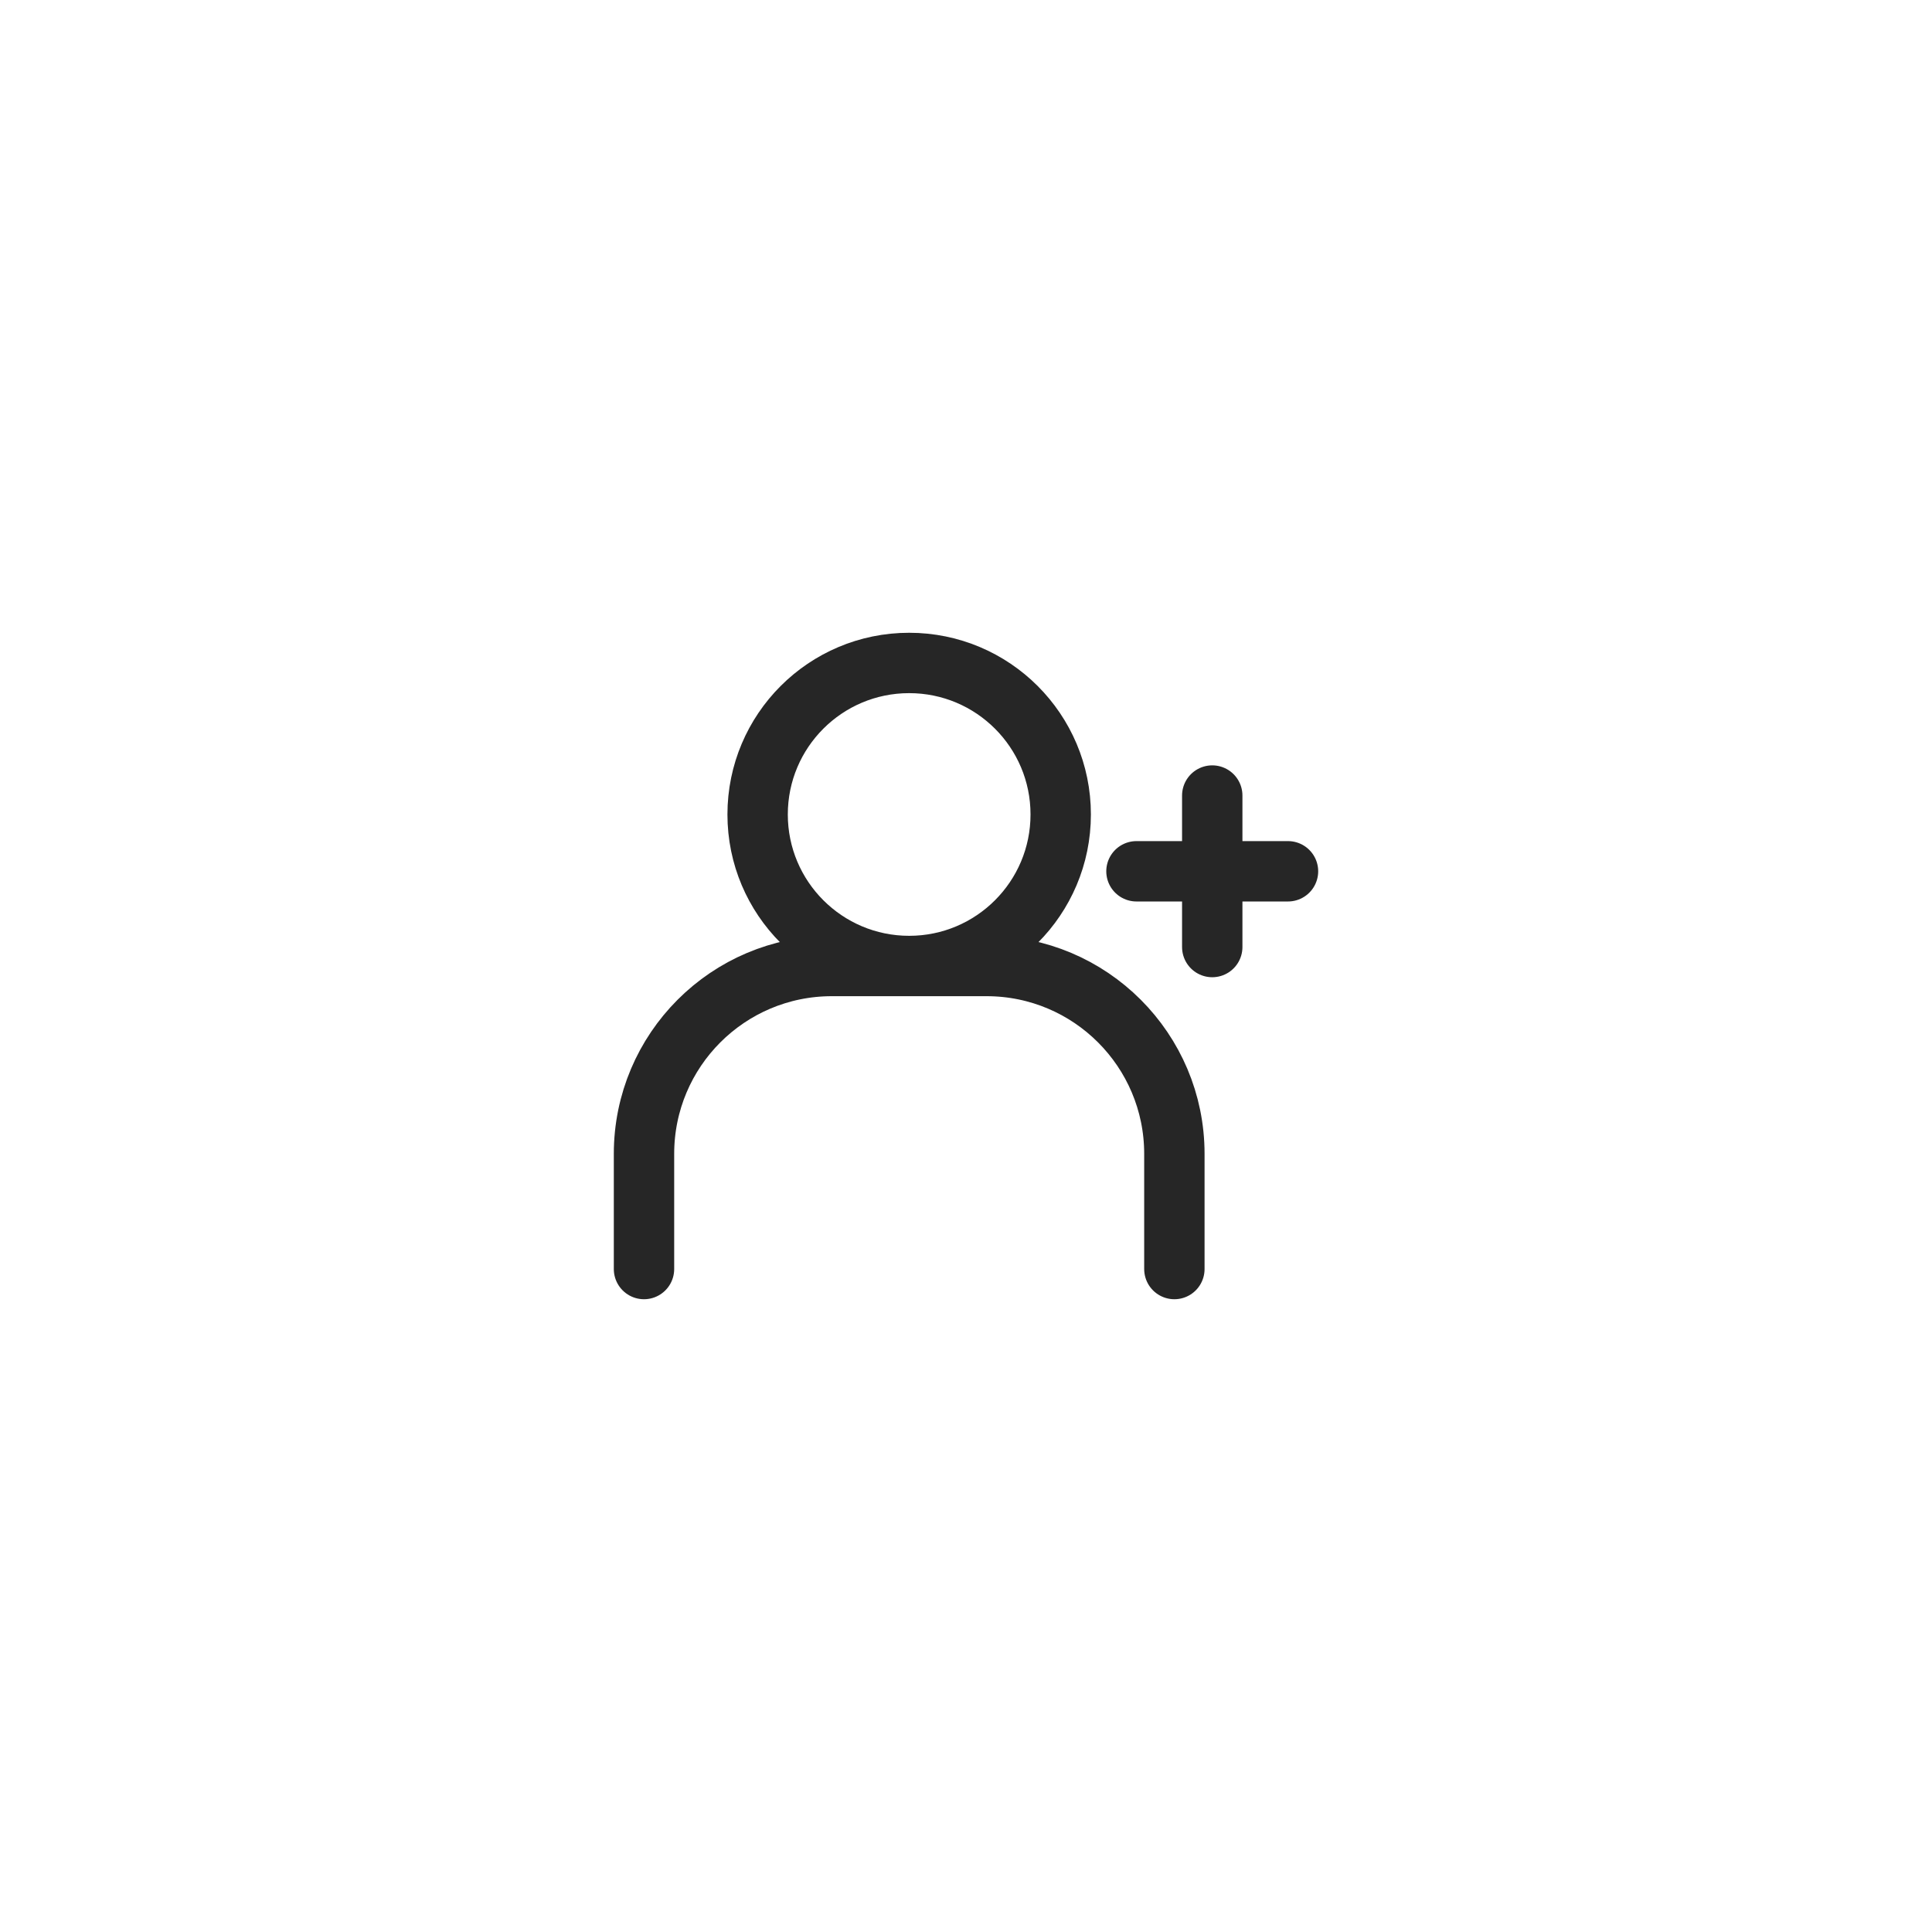
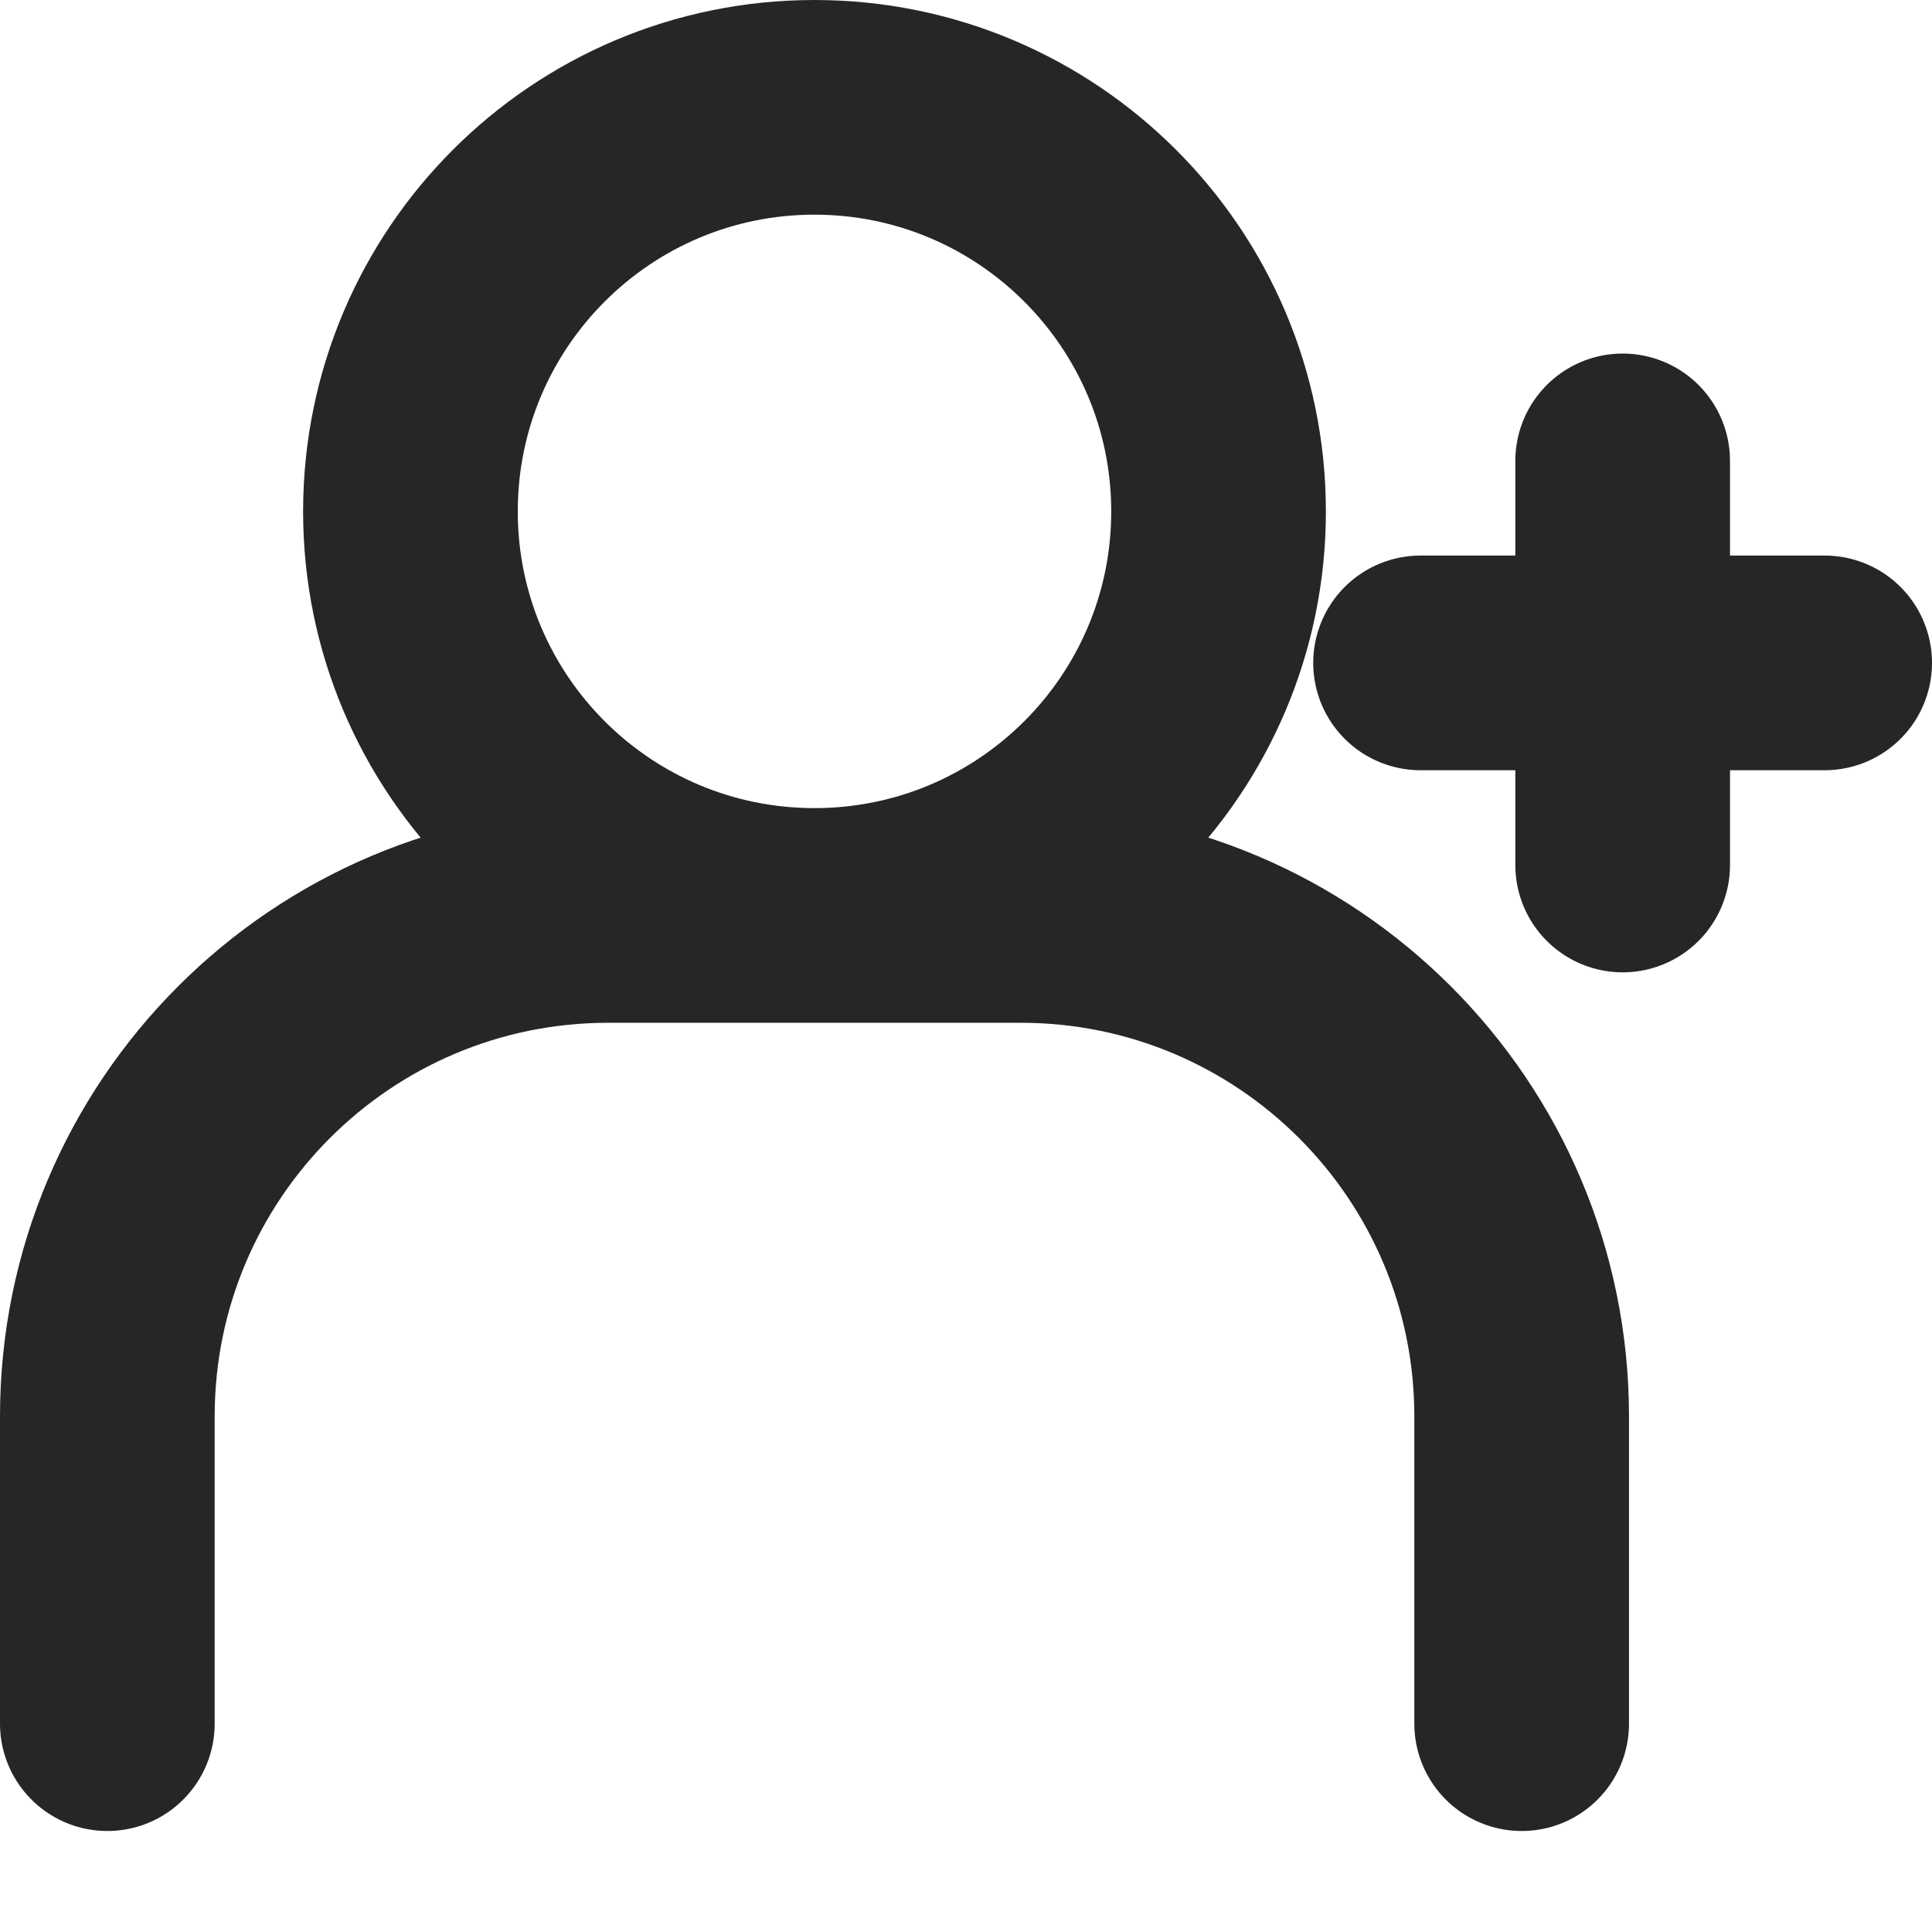
- <svg xmlns="http://www.w3.org/2000/svg" width="48" height="48" viewBox="0 0 48 48" fill="none">
-   <g id="Note knapper ikoner">
-     <g id="add-user">
-       <g id="Frame 274">
-         <path id="Vector" d="M28.235 21.647H30.118M30.118 21.647H32M30.118 21.647V19.765M30.118 21.647V23.529M16 31.529V28.667C16 26.089 18.089 24 20.667 24H24.51C27.087 24 29.177 26.089 29.177 28.667V31.529M26.353 20.235C26.353 22.314 24.667 24 22.588 24C20.509 24 18.823 22.314 18.823 20.235C18.823 18.156 20.509 16.471 22.588 16.471C24.667 16.471 26.353 18.156 26.353 20.235Z" stroke="#262626" stroke-width="1.5" stroke-linecap="round" stroke-linejoin="round" />
-       </g>
-     </g>
-   </g>
+ <svg xmlns="http://www.w3.org/2000/svg" width="18" height="18" viewBox="0 0 18 18" fill="none">
+   <path d="M13.235 6.176H15.118M15.118 6.176H17M15.118 6.176V4.294M15.118 6.176V8.059M1 16.059V13.196C1 10.619 3.089 8.529 5.667 8.529H9.51C12.087 8.529 14.177 10.619 14.177 13.196V16.059M11.353 4.765C11.353 6.844 9.667 8.529 7.588 8.529C5.509 8.529 3.824 6.844 3.824 4.765C3.824 2.686 5.509 1 7.588 1C9.667 1 11.353 2.686 11.353 4.765Z" stroke-width="2" stroke-linecap="round" stroke-linejoin="round" stroke="#262626" />
</svg>
